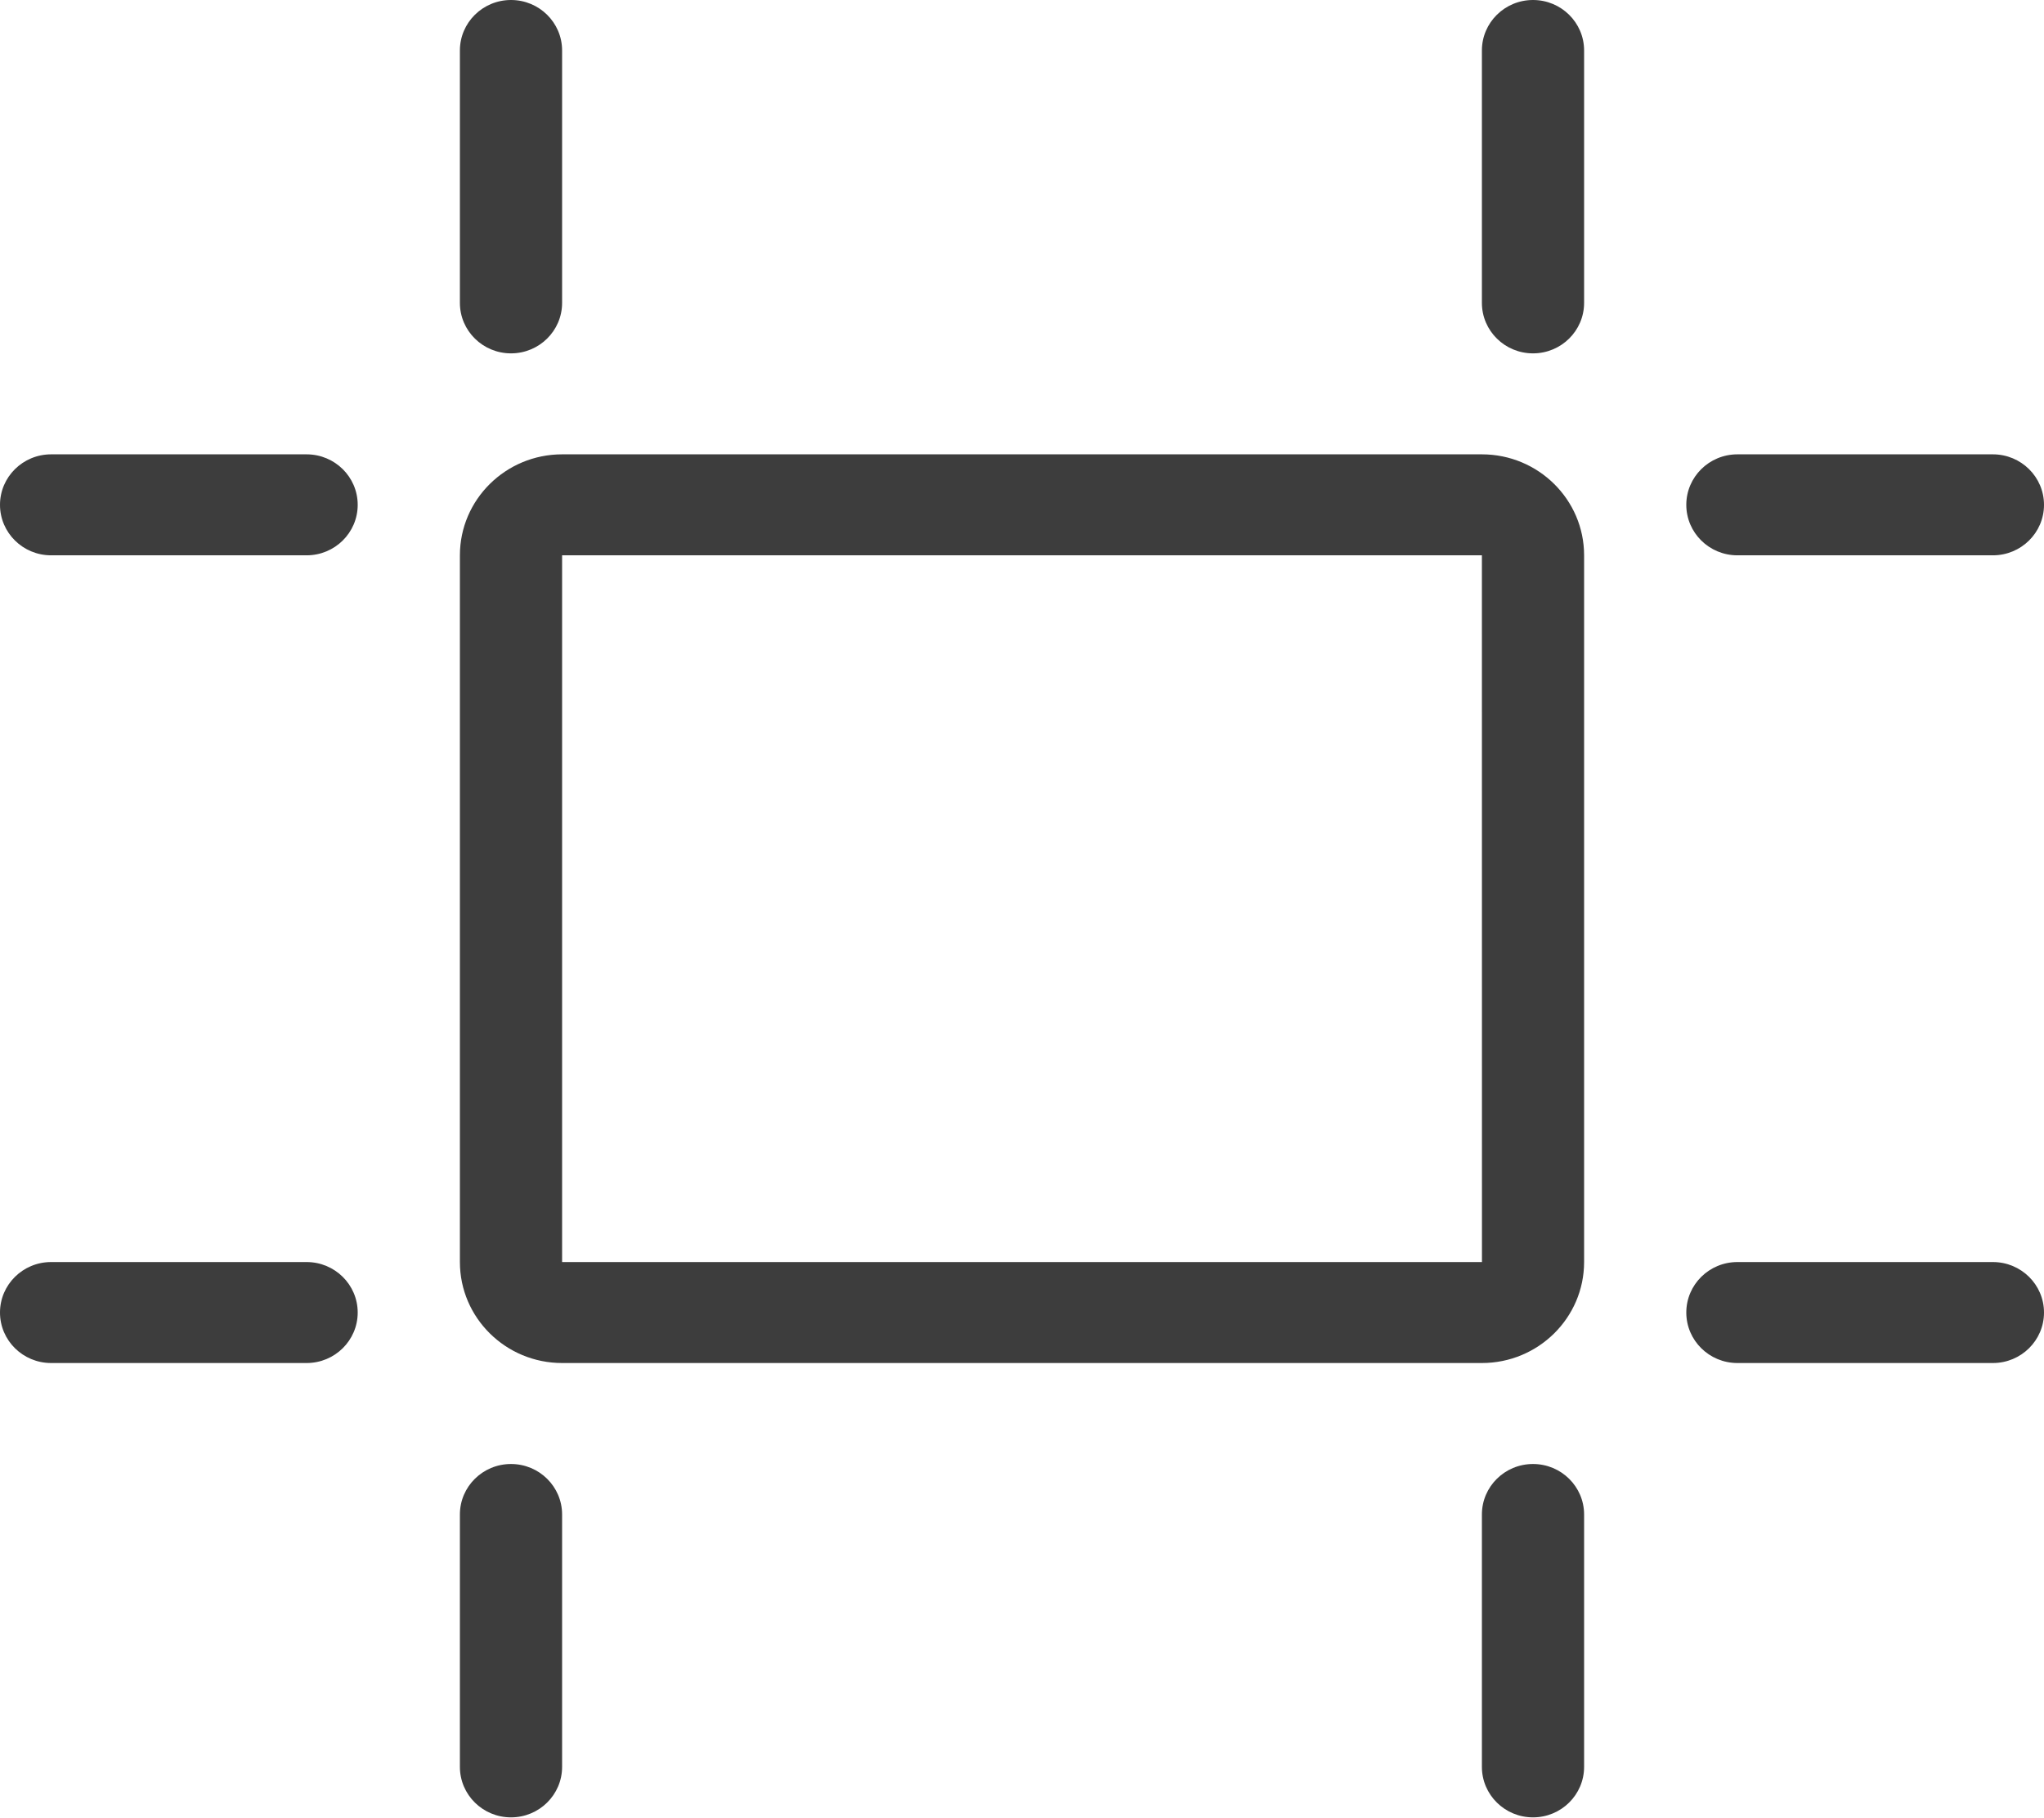
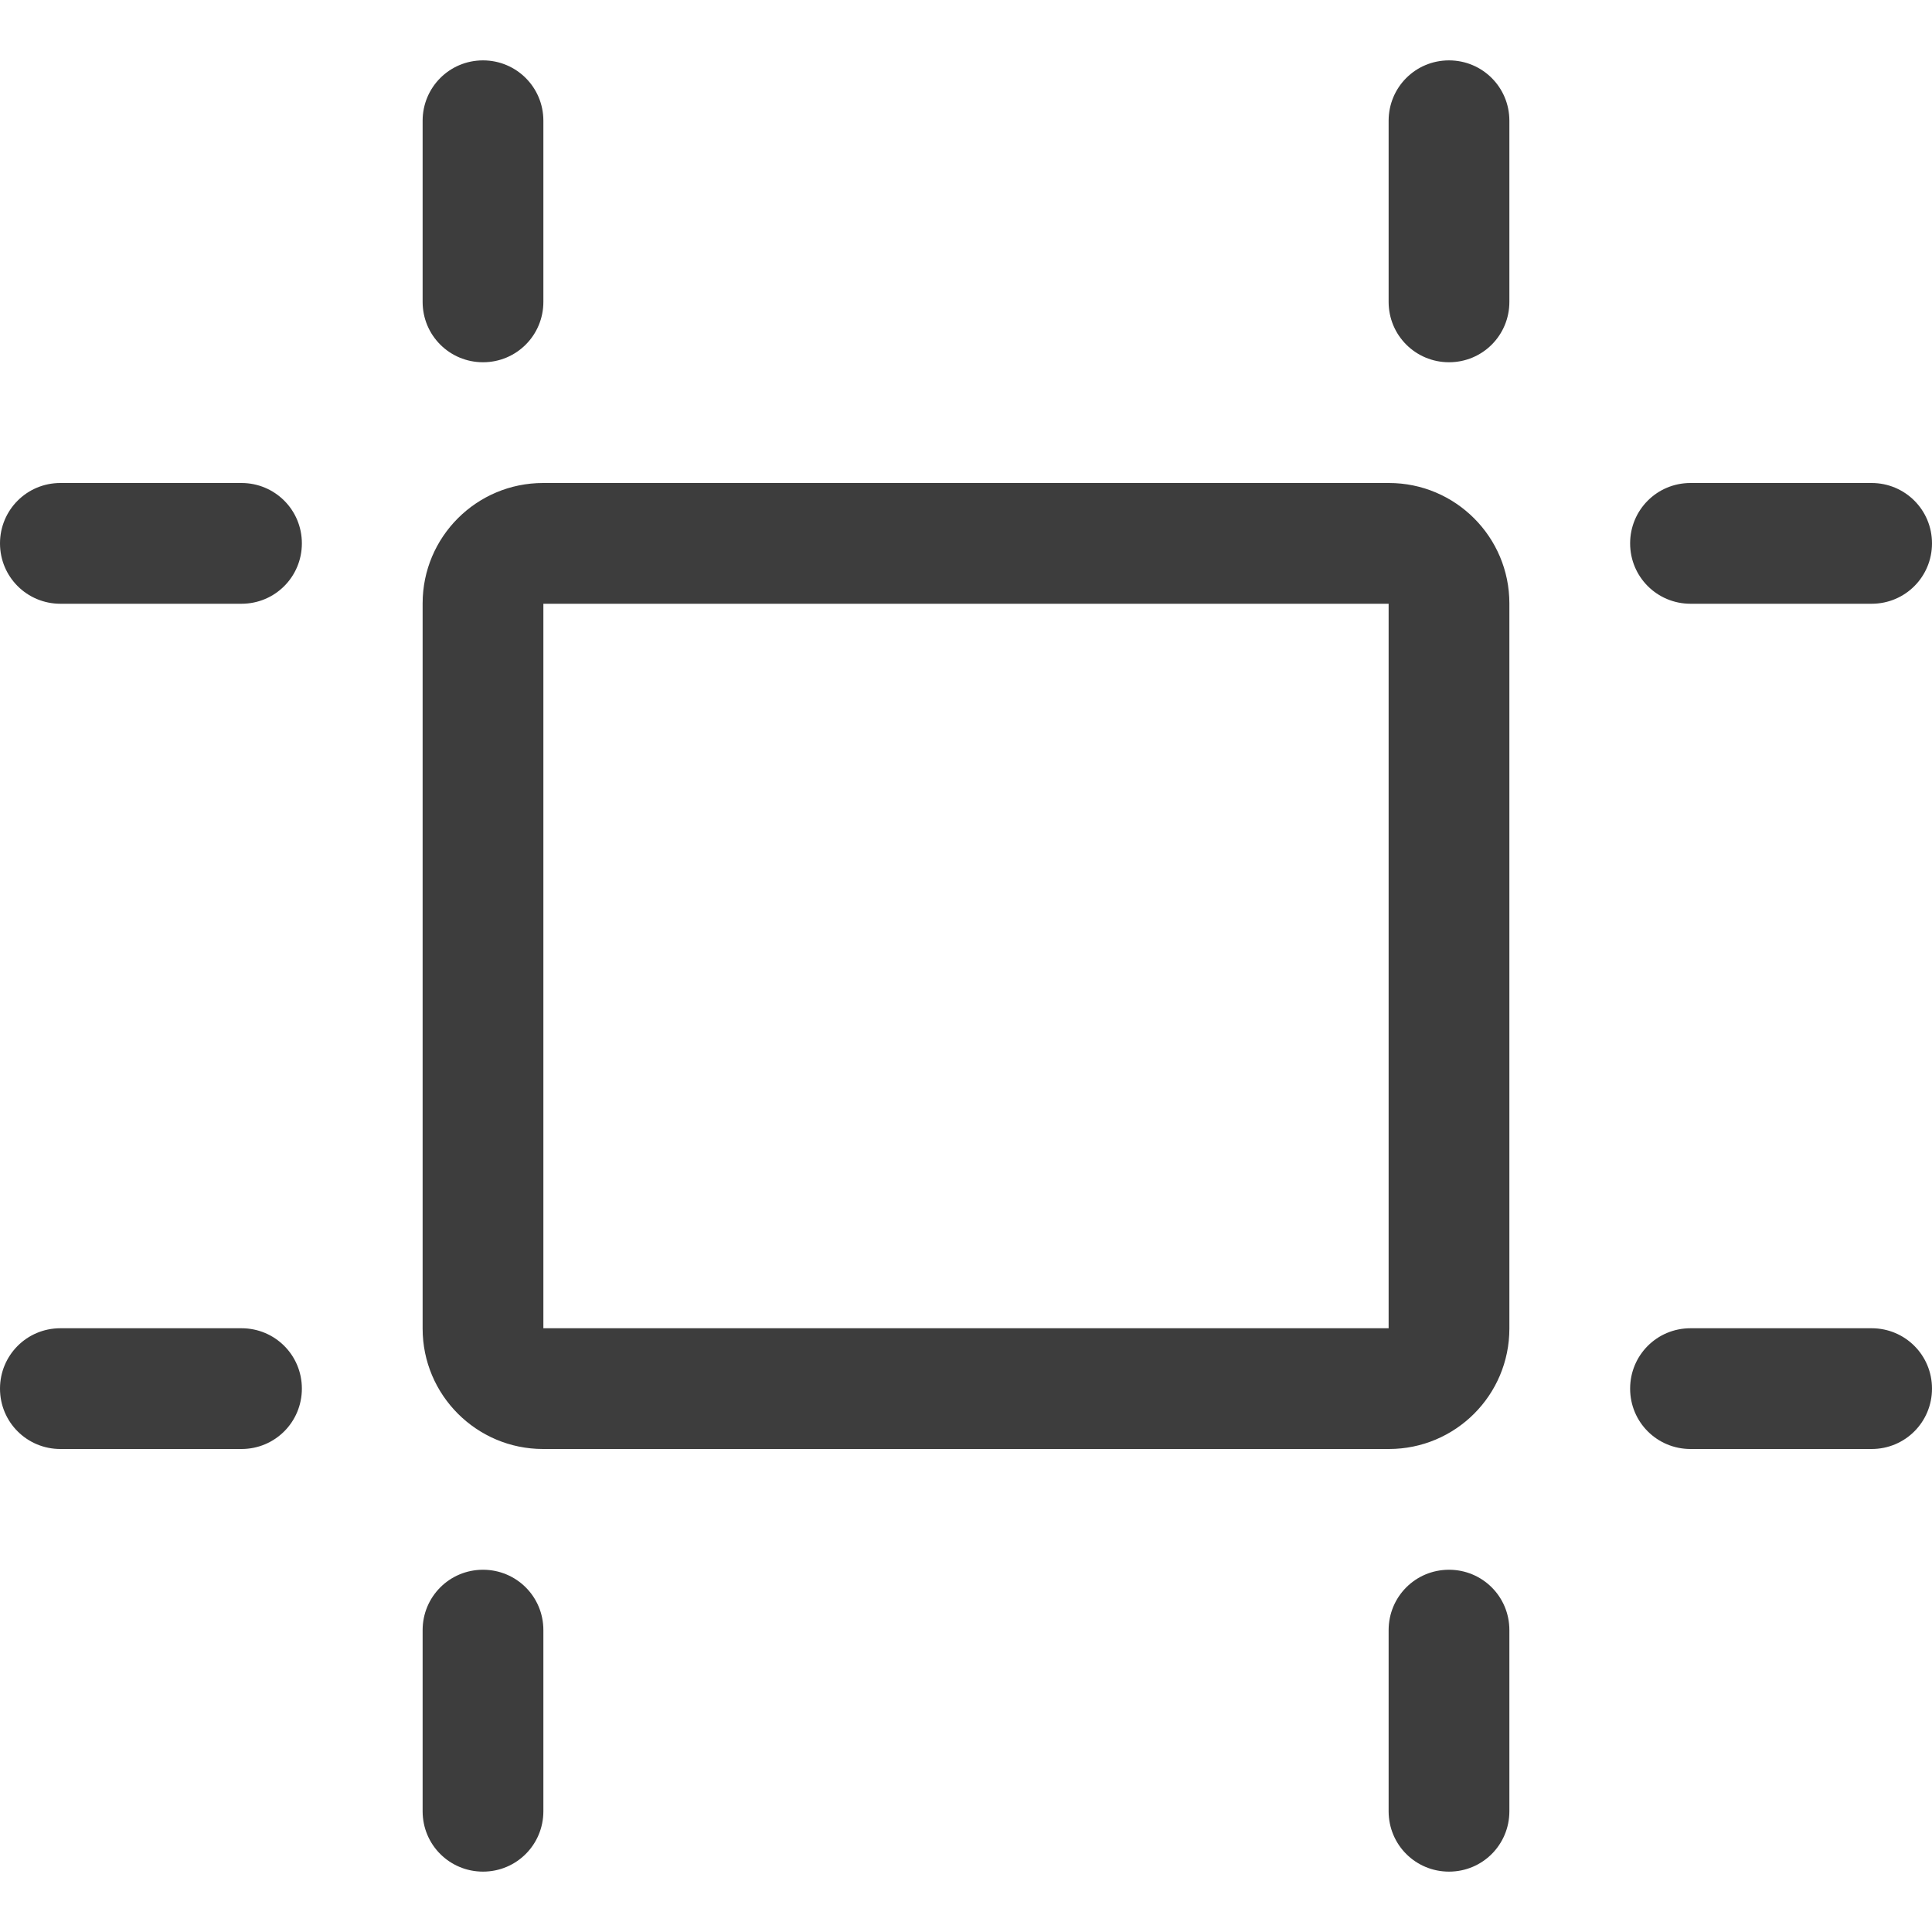
- <svg xmlns="http://www.w3.org/2000/svg" width="36px" height="32px" viewBox="0 0 36 32" version="1.1">
-   <defs />
-   <g id="Design" stroke="none" stroke-width="1" fill="none" fill-rule="evenodd">
-     <g id="4a-self-hosting" transform="translate(-293, -925)" fill="#3D3D3D">
-       <g id="Section-1" transform="translate(0, 406)">
-         <g id="3" transform="translate(245, 0)">
-           <path d="M74.1,528.778 L74.101,541.222 L57.9,541.222 L57.9,528.778 L74.1,528.778 Z M75.9,541.222 L75.9,528.778 C75.9,527.797 75.093,527 74.1,527 L57.9,527 C56.907,527 56.1,527.797 56.1,528.778 L56.1,541.222 C56.1,542.203 56.907,543 57.9,543 L74.1,543 C75.093,543 75.9,542.203 75.9,541.222 L75.9,541.222 Z M84,542.111 C84,541.62 83.597,541.222 83.1,541.222 L78.6,541.222 C78.103,541.222 77.7,541.62 77.7,542.111 C77.7,542.602 78.103,543 78.6,543 L83.1,543 C83.597,543 84,542.602 84,542.111 L84,542.111 Z M54.3,542.111 C54.3,541.62 53.897,541.222 53.4,541.222 L48.9,541.222 C48.403,541.222 48,541.62 48,542.111 C48,542.602 48.403,543 48.9,543 L53.4,543 C53.897,543 54.3,542.602 54.3,542.111 L54.3,542.111 Z M75.9,550.111 L75.9,545.667 C75.9,545.176 75.497,544.778 75,544.778 C74.503,544.778 74.1,545.176 74.1,545.667 L74.1,550.111 C74.1,550.602 74.503,551 75,551 C75.497,551 75.9,550.602 75.9,550.111 L75.9,550.111 Z M57.9,550.111 L57.9,545.667 C57.9,545.176 57.497,544.778 57,544.778 C56.503,544.778 56.1,545.176 56.1,545.667 L56.1,550.111 C56.1,550.602 56.503,551 57,551 C57.497,551 57.9,550.602 57.9,550.111 L57.9,550.111 Z M75.9,524.333 L75.9,519.889 C75.9,519.398 75.497,519 75,519 C74.503,519 74.1,519.398 74.1,519.889 L74.1,524.333 C74.1,524.824 74.503,525.222 75,525.222 C75.497,525.222 75.9,524.824 75.9,524.333 L75.9,524.333 Z M84,527.889 C84,527.398 83.597,527 83.1,527 L78.6,527 C78.103,527 77.7,527.398 77.7,527.889 C77.7,528.38 78.103,528.778 78.6,528.778 L83.1,528.778 C83.597,528.778 84,528.38 84,527.889 L84,527.889 Z M54.3,527.889 C54.3,527.398 53.897,527 53.4,527 L48.9,527 C48.403,527 48,527.398 48,527.889 C48,528.38 48.403,528.778 48.9,528.778 L53.4,528.778 C53.897,528.778 54.3,528.38 54.3,527.889 L54.3,527.889 Z M57,525.222 C56.503,525.222 56.1,524.824 56.1,524.333 L56.1,519.889 C56.1,519.398 56.503,519 57,519 C57.497,519 57.9,519.398 57.9,519.889 L57.9,524.333 C57.9,524.824 57.497,525.222 57,525.222 L57,525.222 Z" id="linux" />
-         </g>
-       </g>
-     </g>
+ <svg xmlns="http://www.w3.org/2000/svg" width="32" height="32" viewBox="0 0 32 32">
+   <g fill="#3D3D3D">
+     <path d="M4 22h-3c-.556 0-1 .448-1 1 0 .557.448 1 1 1h3c.556 0 1-.448 1-1 0-.557-.448-1-1-1zM8 26c-.556 0-1 .448-1 1v3c0 .557.448 1 1 1 .556 0 1-.448 1-1v-3c0-.557-.448-1-1-1zM8 6c.556 0 1-.448 1-1v-3c0-.556-.448-1-1-1-.556 0-1 .448-1 1v3c0 .556.448 1 1 1zM28 10h3c.557 0 1-.448 1-1 0-.556-.448-1-1-1h-3c-.557 0-1 .448-1 1 0 .556.448 1 1 1zM4 8h-3c-.556 0-1 .448-1 1 0 .556.448 1 1 1h3c.556 0 1-.448 1-1 0-.556-.448-1-1-1zM24 26c-.557 0-1 .448-1 1v3c0 .557.448 1 1 1 .557 0 1-.448 1-1v-3c0-.557-.448-1-1-1zM31 22h-3c-.557 0-1 .448-1 1 0 .557.448 1 1 1h3c.557 0 1-.448 1-1 0-.557-.448-1-1-1zM24 1c-.557 0-1 .448-1 1v3c0 .556.448 1 1 1 .557 0 1-.448 1-1v-3c0-.556-.448-1-1-1zM23.005 8h-14.01c-1.102 0-1.995.893-1.995 1.994v12.012c0 1.099.893 1.994 1.995 1.994h14.01c1.102 0 1.995-.893 1.995-1.994v-12.012c0-1.099-.893-1.994-1.995-1.994zm-.005 14h-14v-12h14v12z" />
  </g>
</svg>
